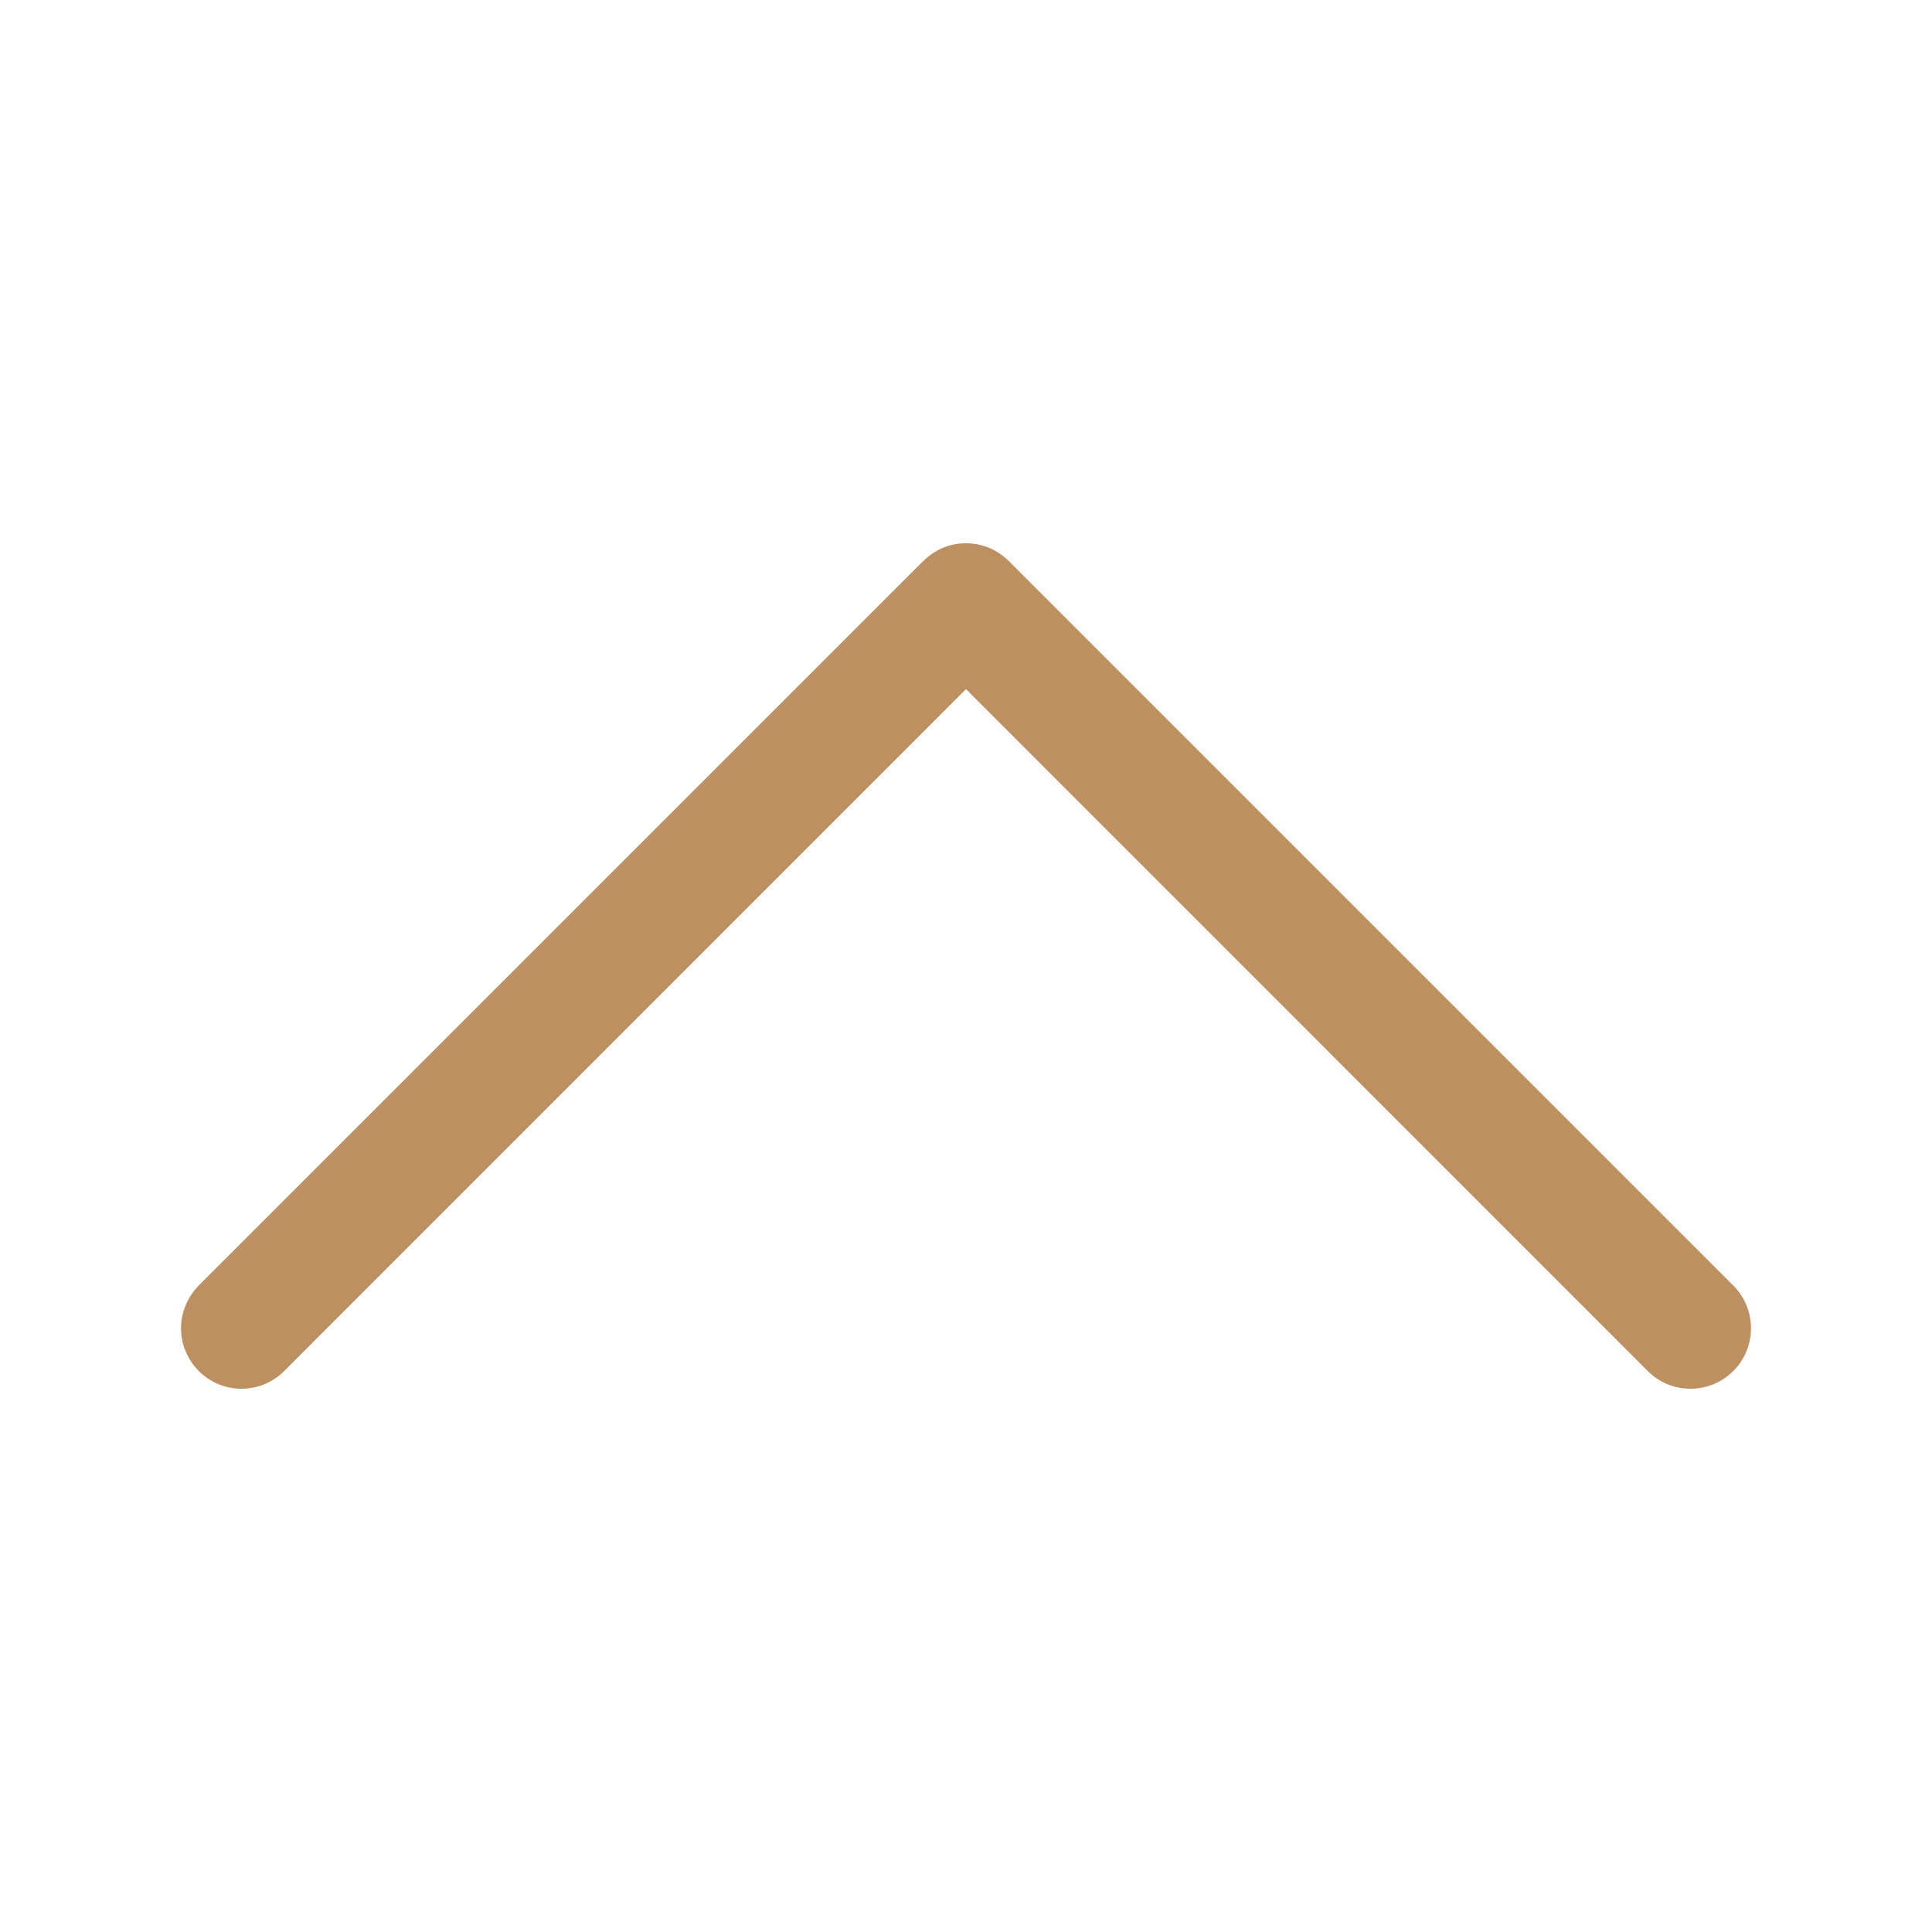
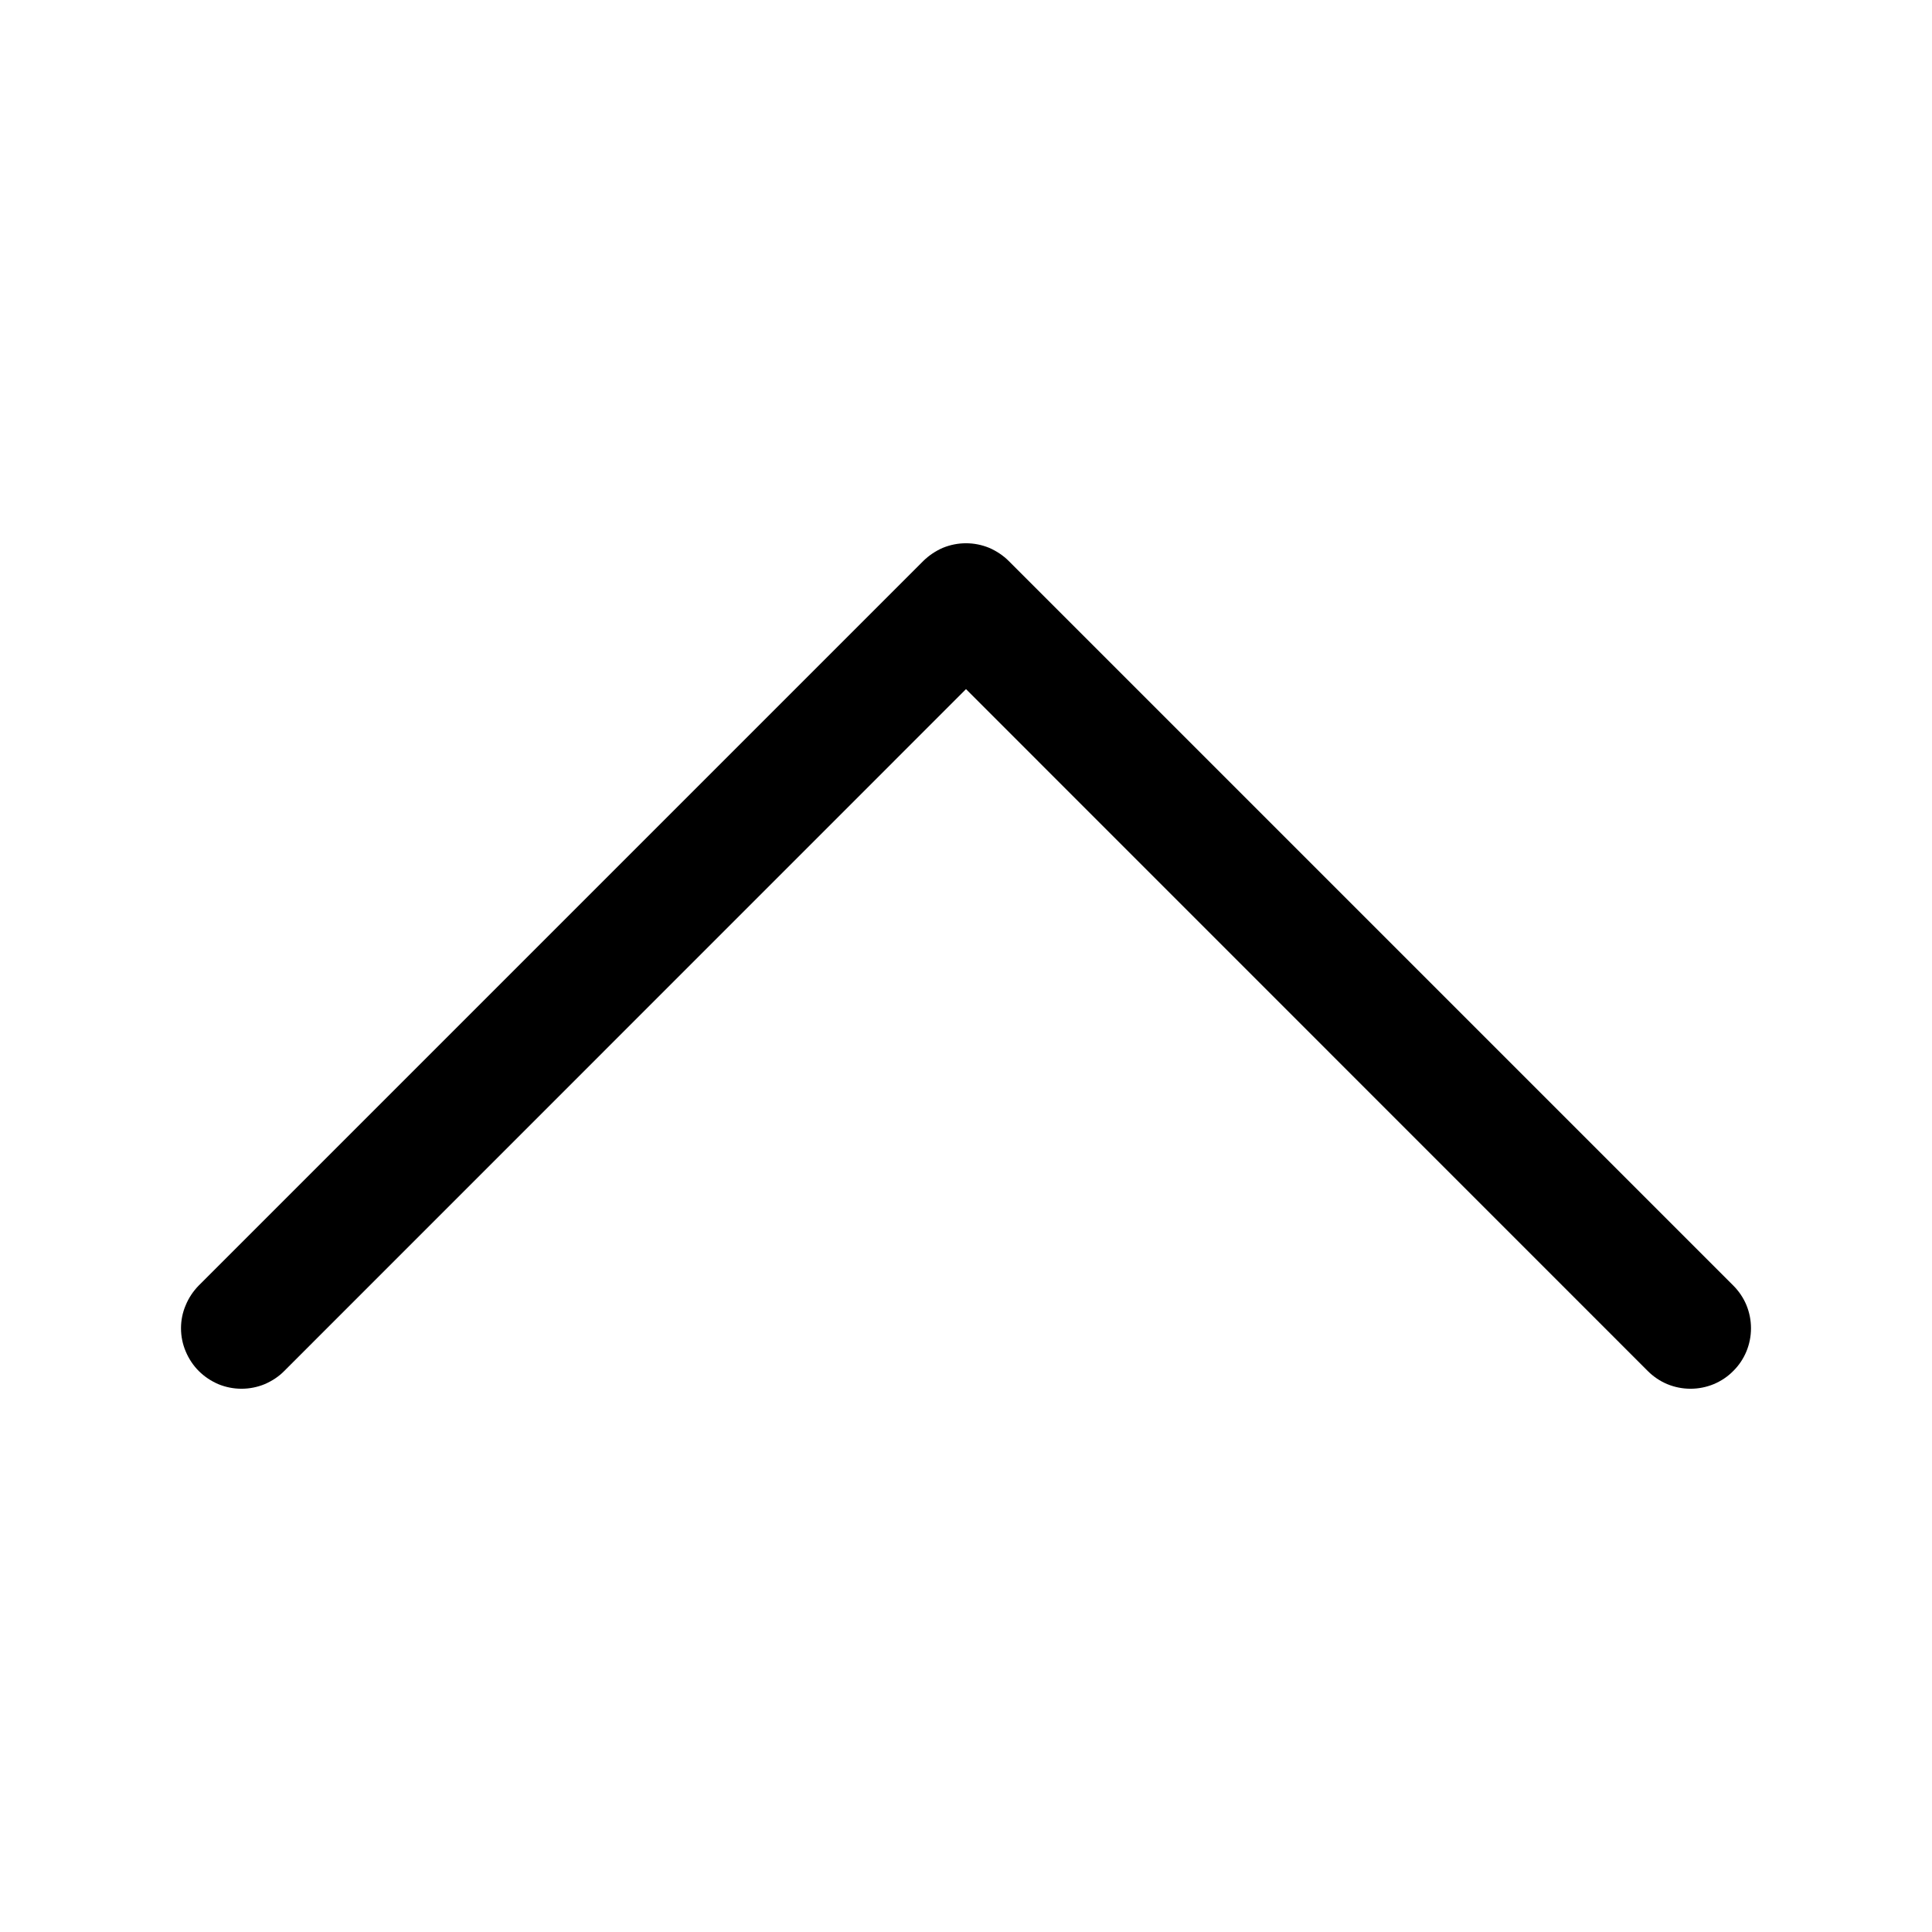
<svg xmlns="http://www.w3.org/2000/svg" width="54" height="54" viewBox="0 0 16 16" fill="none">
-   <path fill-rule="evenodd" clip-rule="evenodd" d="M14.354 11.354C14.308 11.401 14.252 11.438 14.192 11.463C14.131 11.488 14.066 11.501 14 11.501C13.934 11.501 13.869 11.488 13.808 11.463C13.748 11.438 13.693 11.401 13.646 11.354L8 5.707L2.354 11.354C2.308 11.401 2.252 11.437 2.192 11.463C2.131 11.488 2.066 11.501 2 11.501C1.934 11.501 1.869 11.488 1.808 11.463C1.748 11.437 1.693 11.401 1.646 11.354C1.6 11.308 1.563 11.252 1.538 11.192C1.512 11.131 1.499 11.066 1.499 11C1.499 10.934 1.512 10.869 1.538 10.809C1.563 10.748 1.6 10.693 1.646 10.646L7.646 4.646C7.693 4.6 7.748 4.563 7.808 4.537C7.869 4.512 7.934 4.499 8 4.499C8.066 4.499 8.131 4.512 8.192 4.537C8.252 4.563 8.308 4.6 8.354 4.646L14.354 10.646C14.401 10.693 14.438 10.748 14.463 10.808C14.488 10.869 14.501 10.934 14.501 11C14.501 11.066 14.488 11.131 14.463 11.192C14.438 11.252 14.401 11.308 14.354 11.354Z" fill="#BC9061" />
+   <path fill-rule="evenodd" clip-rule="evenodd" d="M14.354 11.354C14.308 11.401 14.252 11.438 14.192 11.463C14.131 11.488 14.066 11.501 14 11.501C13.934 11.501 13.869 11.488 13.808 11.463C13.748 11.438 13.693 11.401 13.646 11.354L8 5.707L2.354 11.354C2.308 11.401 2.252 11.437 2.192 11.463C2.131 11.488 2.066 11.501 2 11.501C1.934 11.501 1.869 11.488 1.808 11.463C1.748 11.437 1.693 11.401 1.646 11.354C1.6 11.308 1.563 11.252 1.538 11.192C1.512 11.131 1.499 11.066 1.499 11C1.499 10.934 1.512 10.869 1.538 10.809C1.563 10.748 1.6 10.693 1.646 10.646L7.646 4.646C7.693 4.6 7.748 4.563 7.808 4.537C7.869 4.512 7.934 4.499 8 4.499C8.066 4.499 8.131 4.512 8.192 4.537C8.252 4.563 8.308 4.6 8.354 4.646L14.354 10.646C14.401 10.693 14.438 10.748 14.463 10.808C14.488 10.869 14.501 10.934 14.501 11C14.501 11.066 14.488 11.131 14.463 11.192C14.438 11.252 14.401 11.308 14.354 11.354Z" fill="currentColor" />
</svg>
